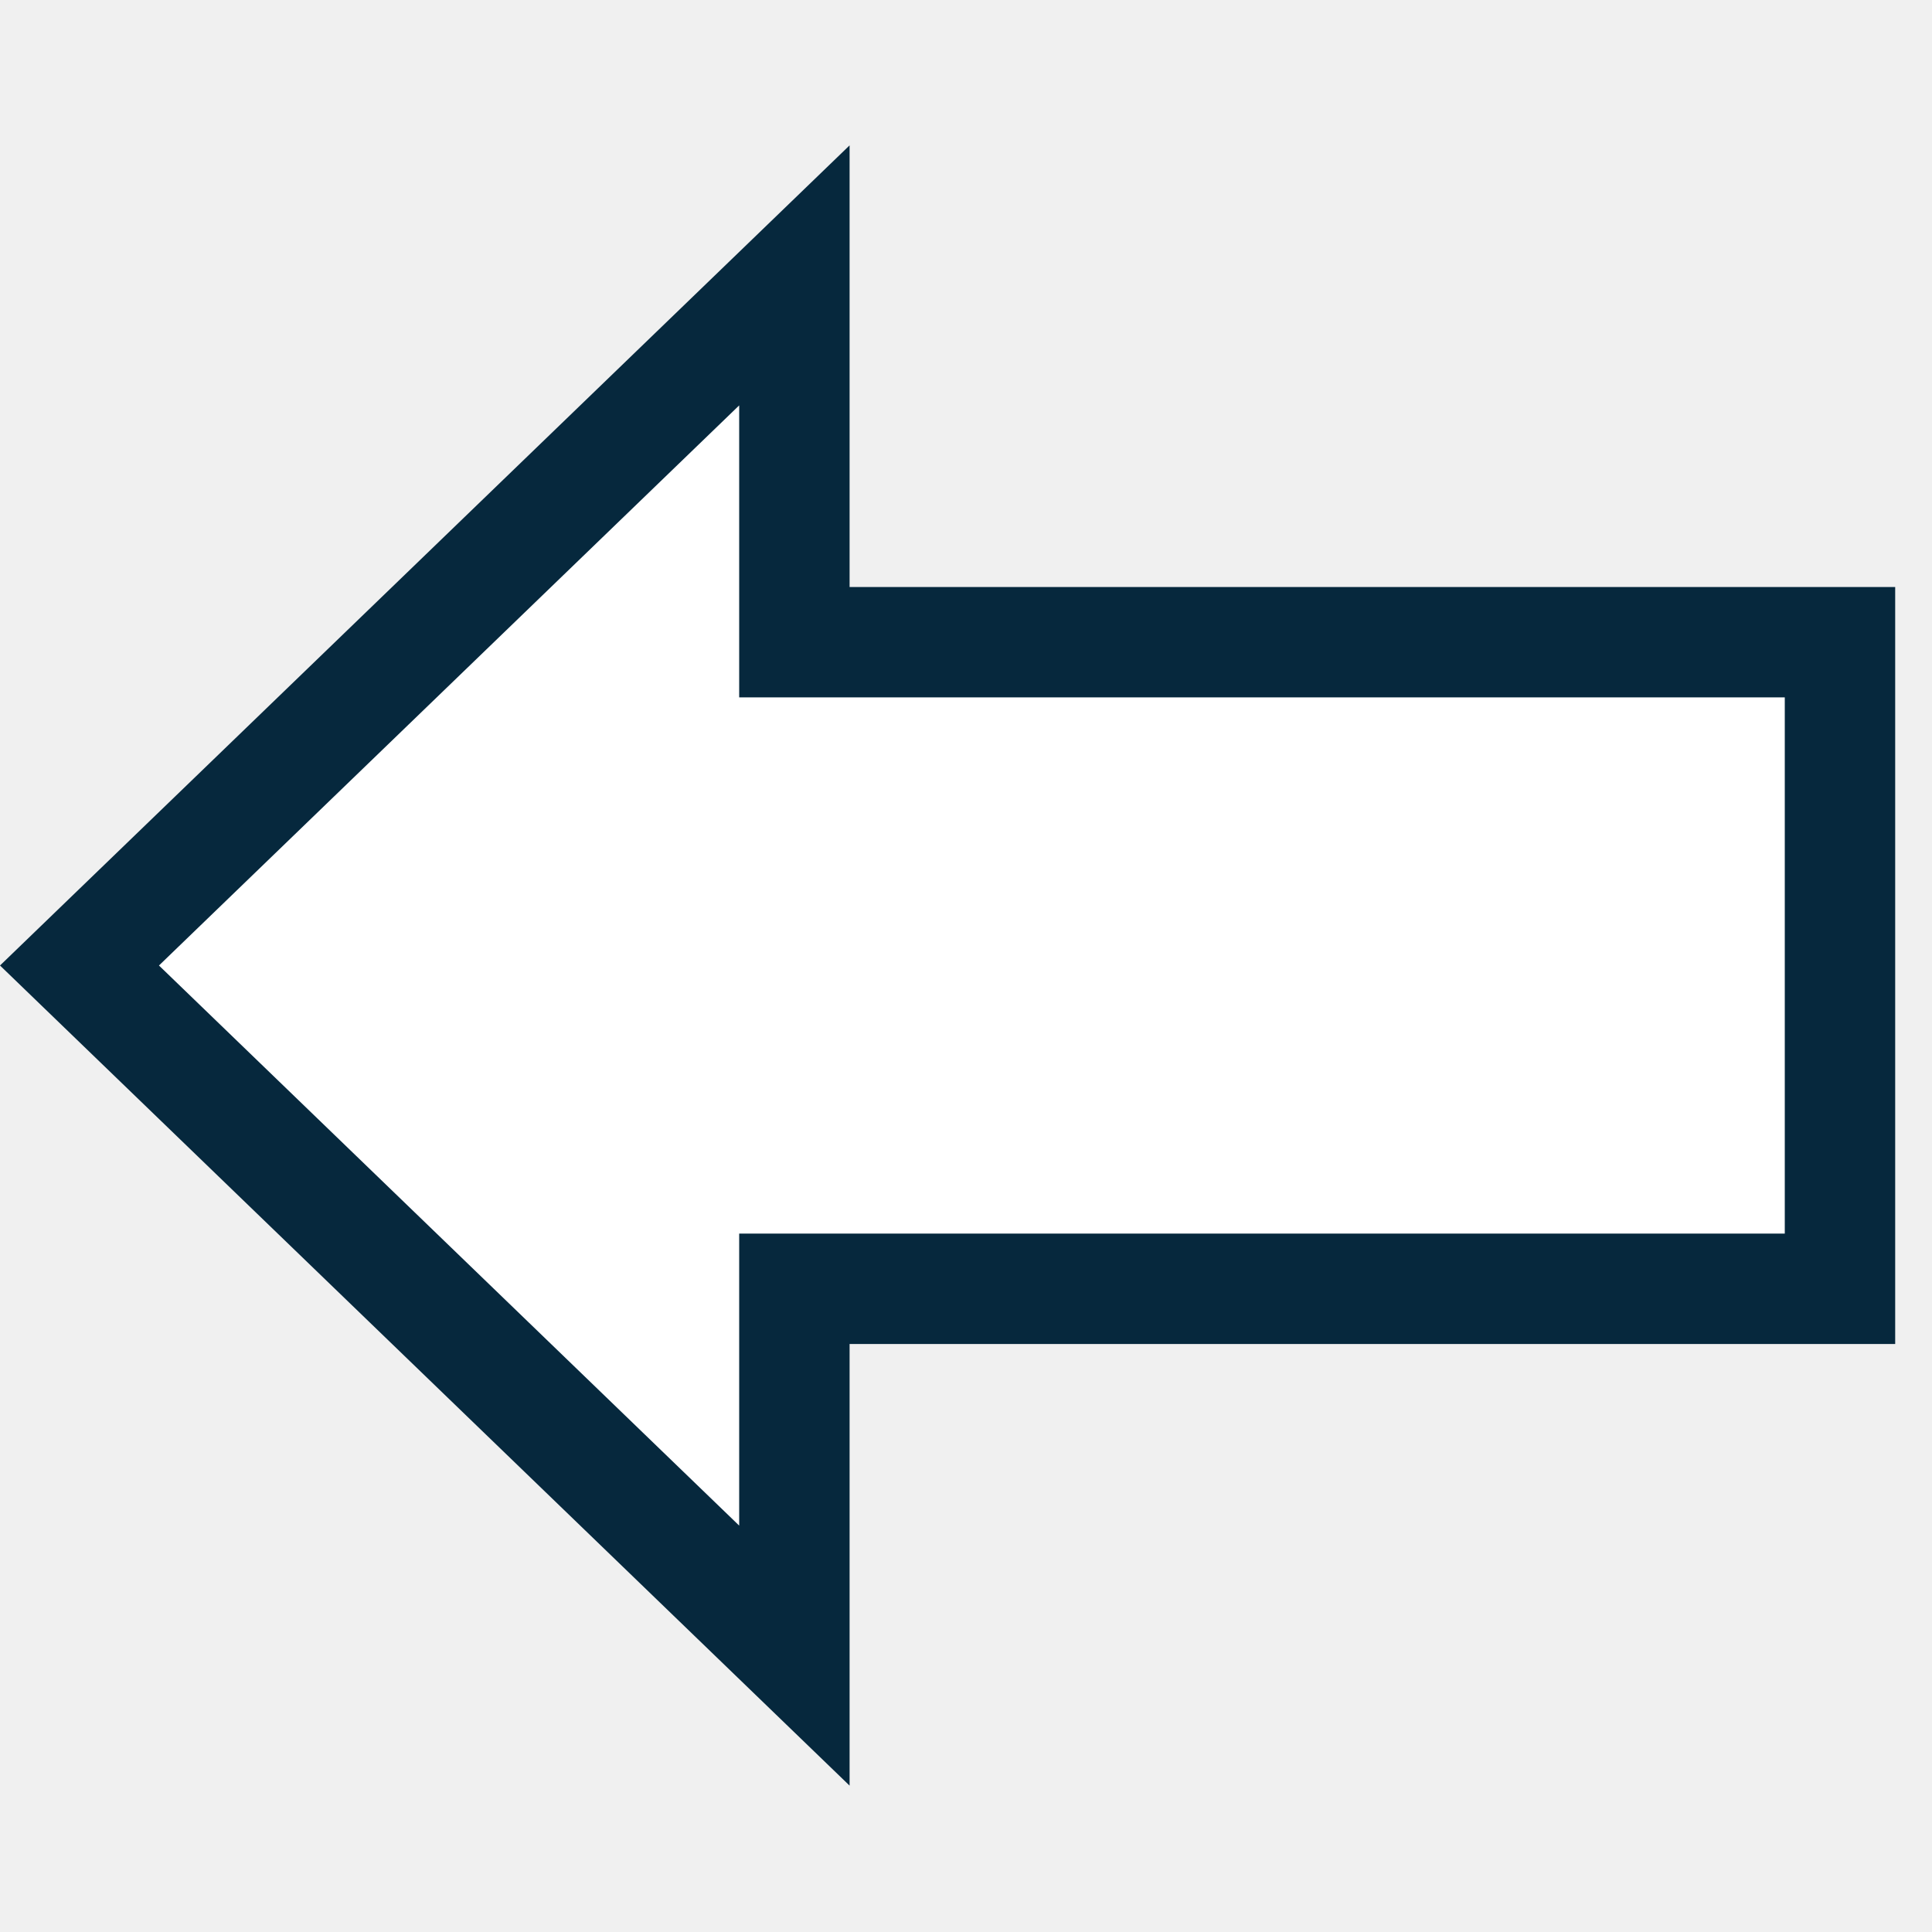
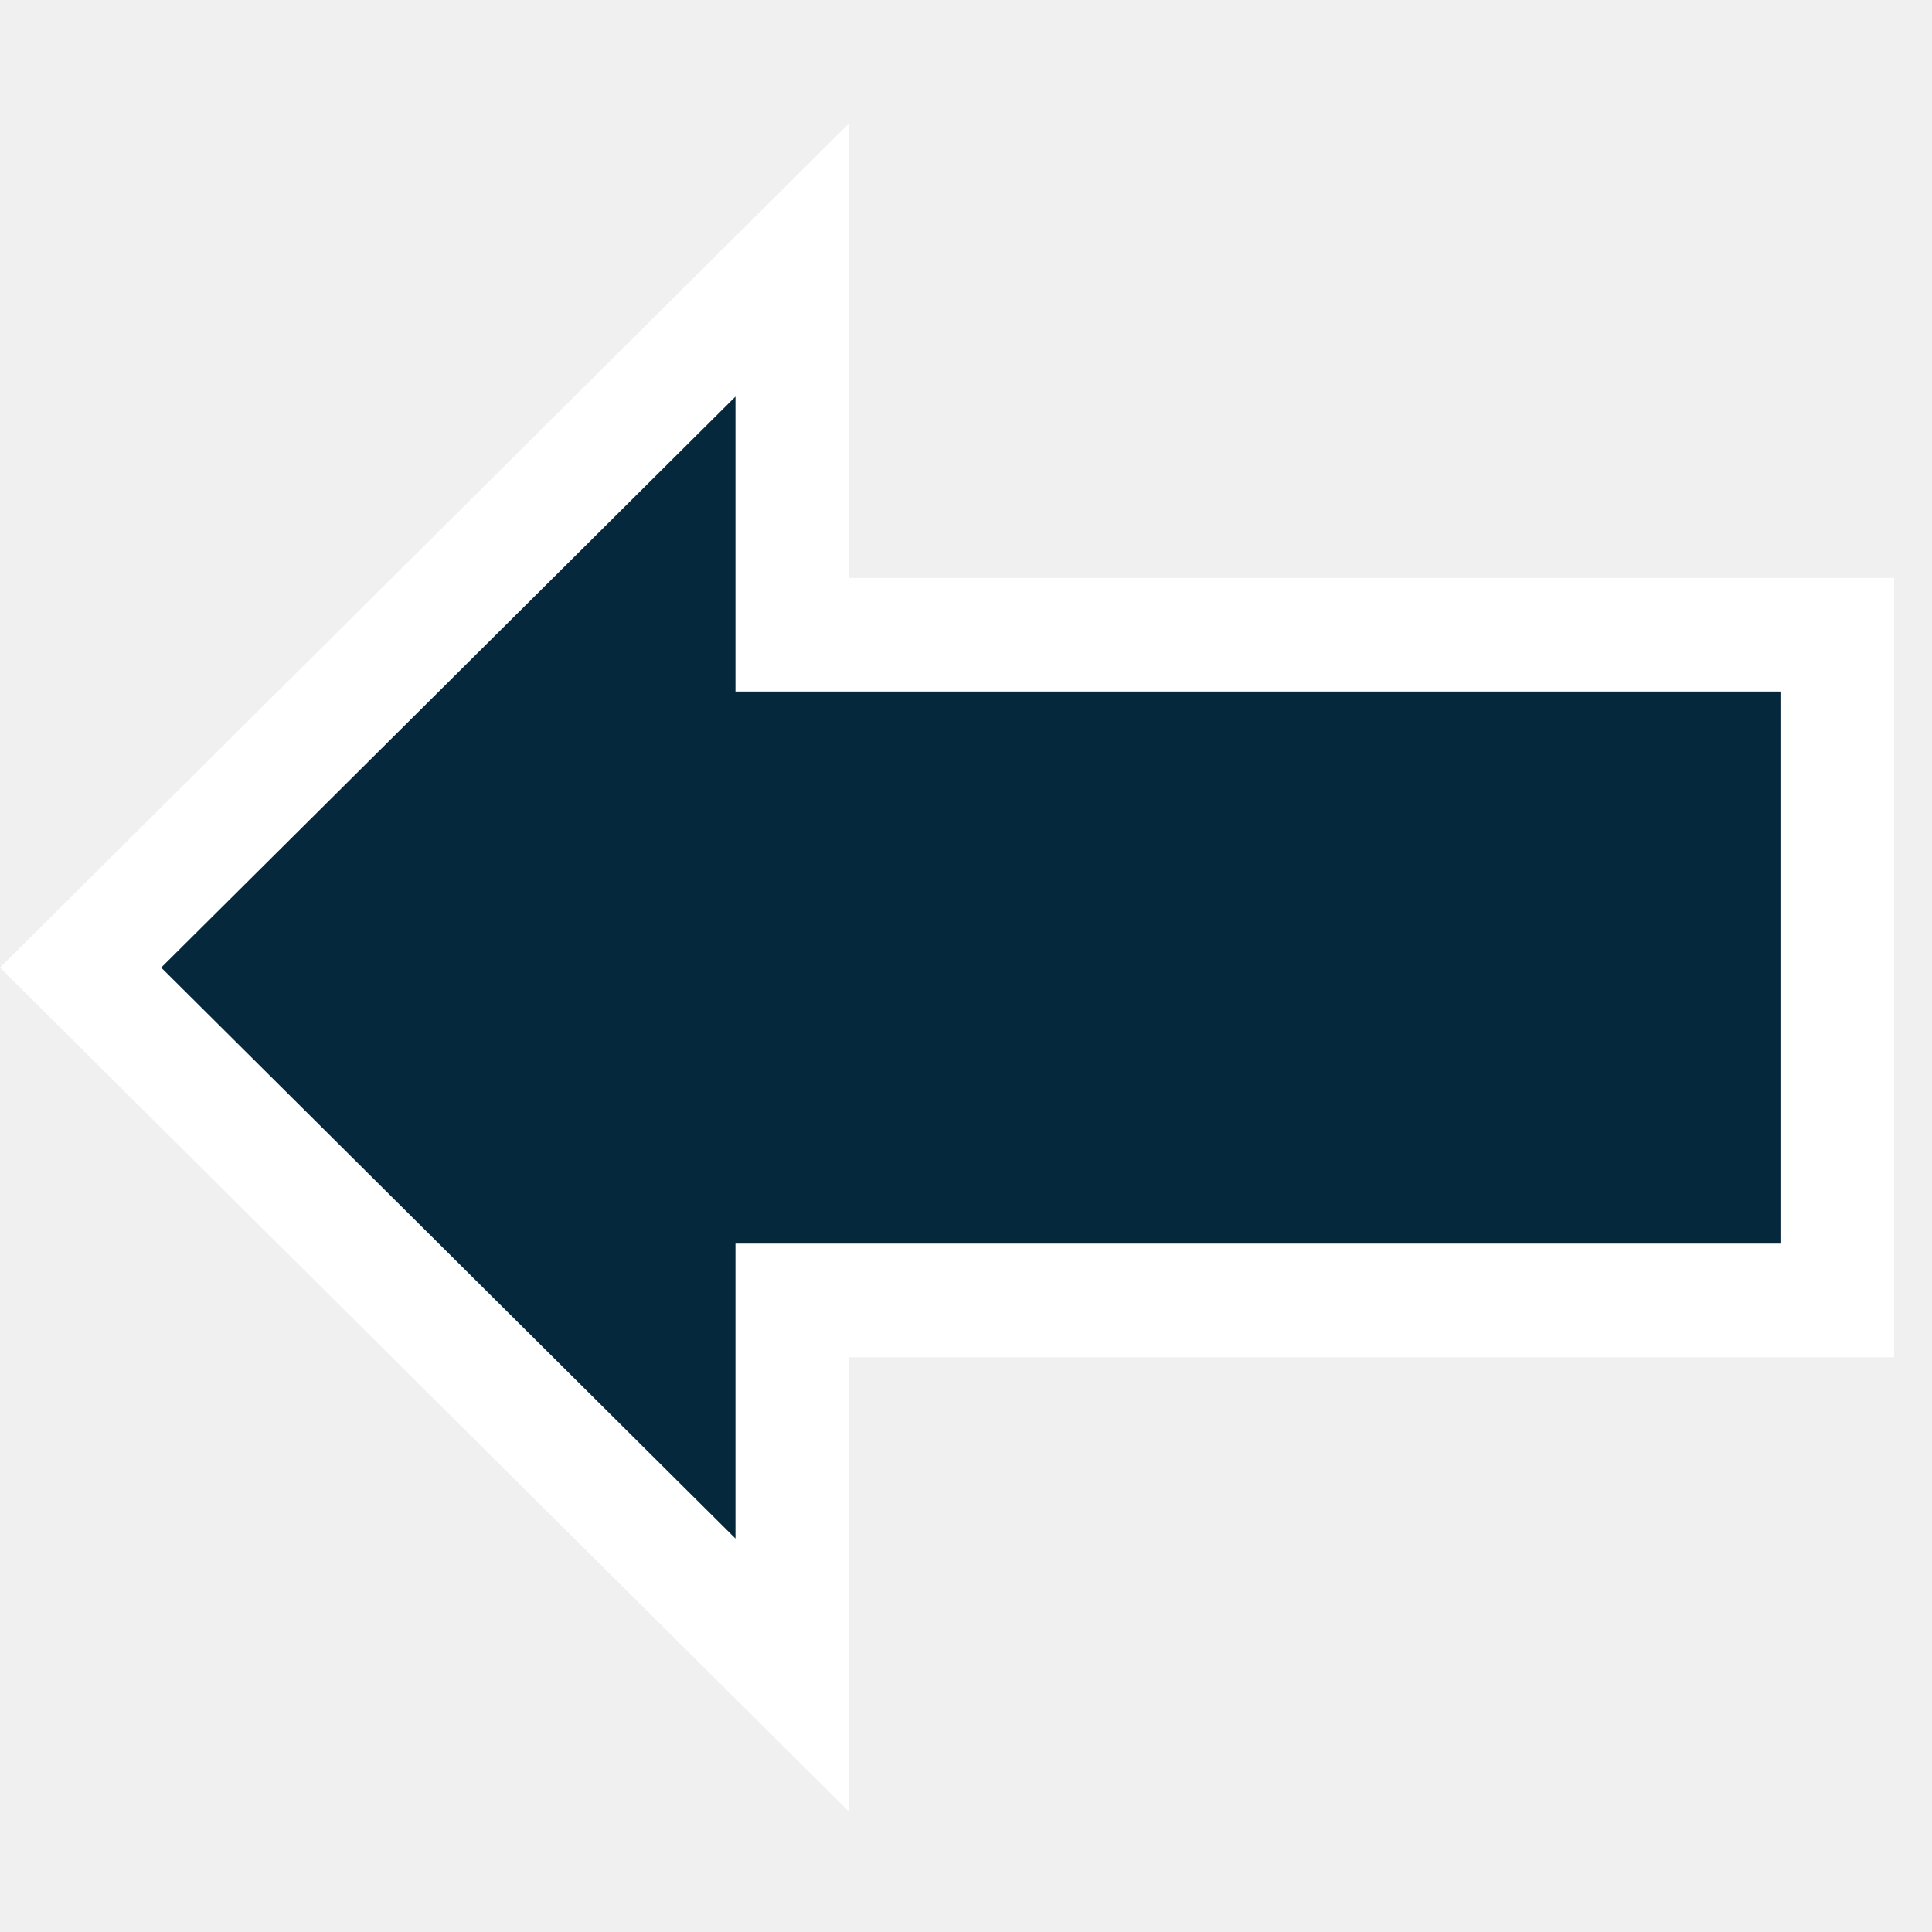
- <svg xmlns="http://www.w3.org/2000/svg" width="40" height="40" viewBox="0 0 35 30" fill="">
-   <path d="M14.391 27.493L1.44 14.991L14.391 2.489L14.391 8.134L14.391 9.134L15.391 9.134L33.333 9.134L33.333 20.848L15.391 20.848L14.391 20.848L14.391 21.848L14.391 27.493Z" fill="white" stroke="#06283D" stroke-width="2" />
+ <svg xmlns="http://www.w3.org/2000/svg" width="50" height="50" viewBox="0 0 34 30" fill="none">
+   <path d="M13.943 27.48L1.418 15.028L13.943 2.575L13.943 8.17L13.943 9.17L14.943 9.17L32.333 9.17L32.333 20.885L14.943 20.885L13.943 20.885L13.943 21.885L13.943 27.48Z" fill="#06283D" stroke="white" stroke-width="2" />
</svg>
